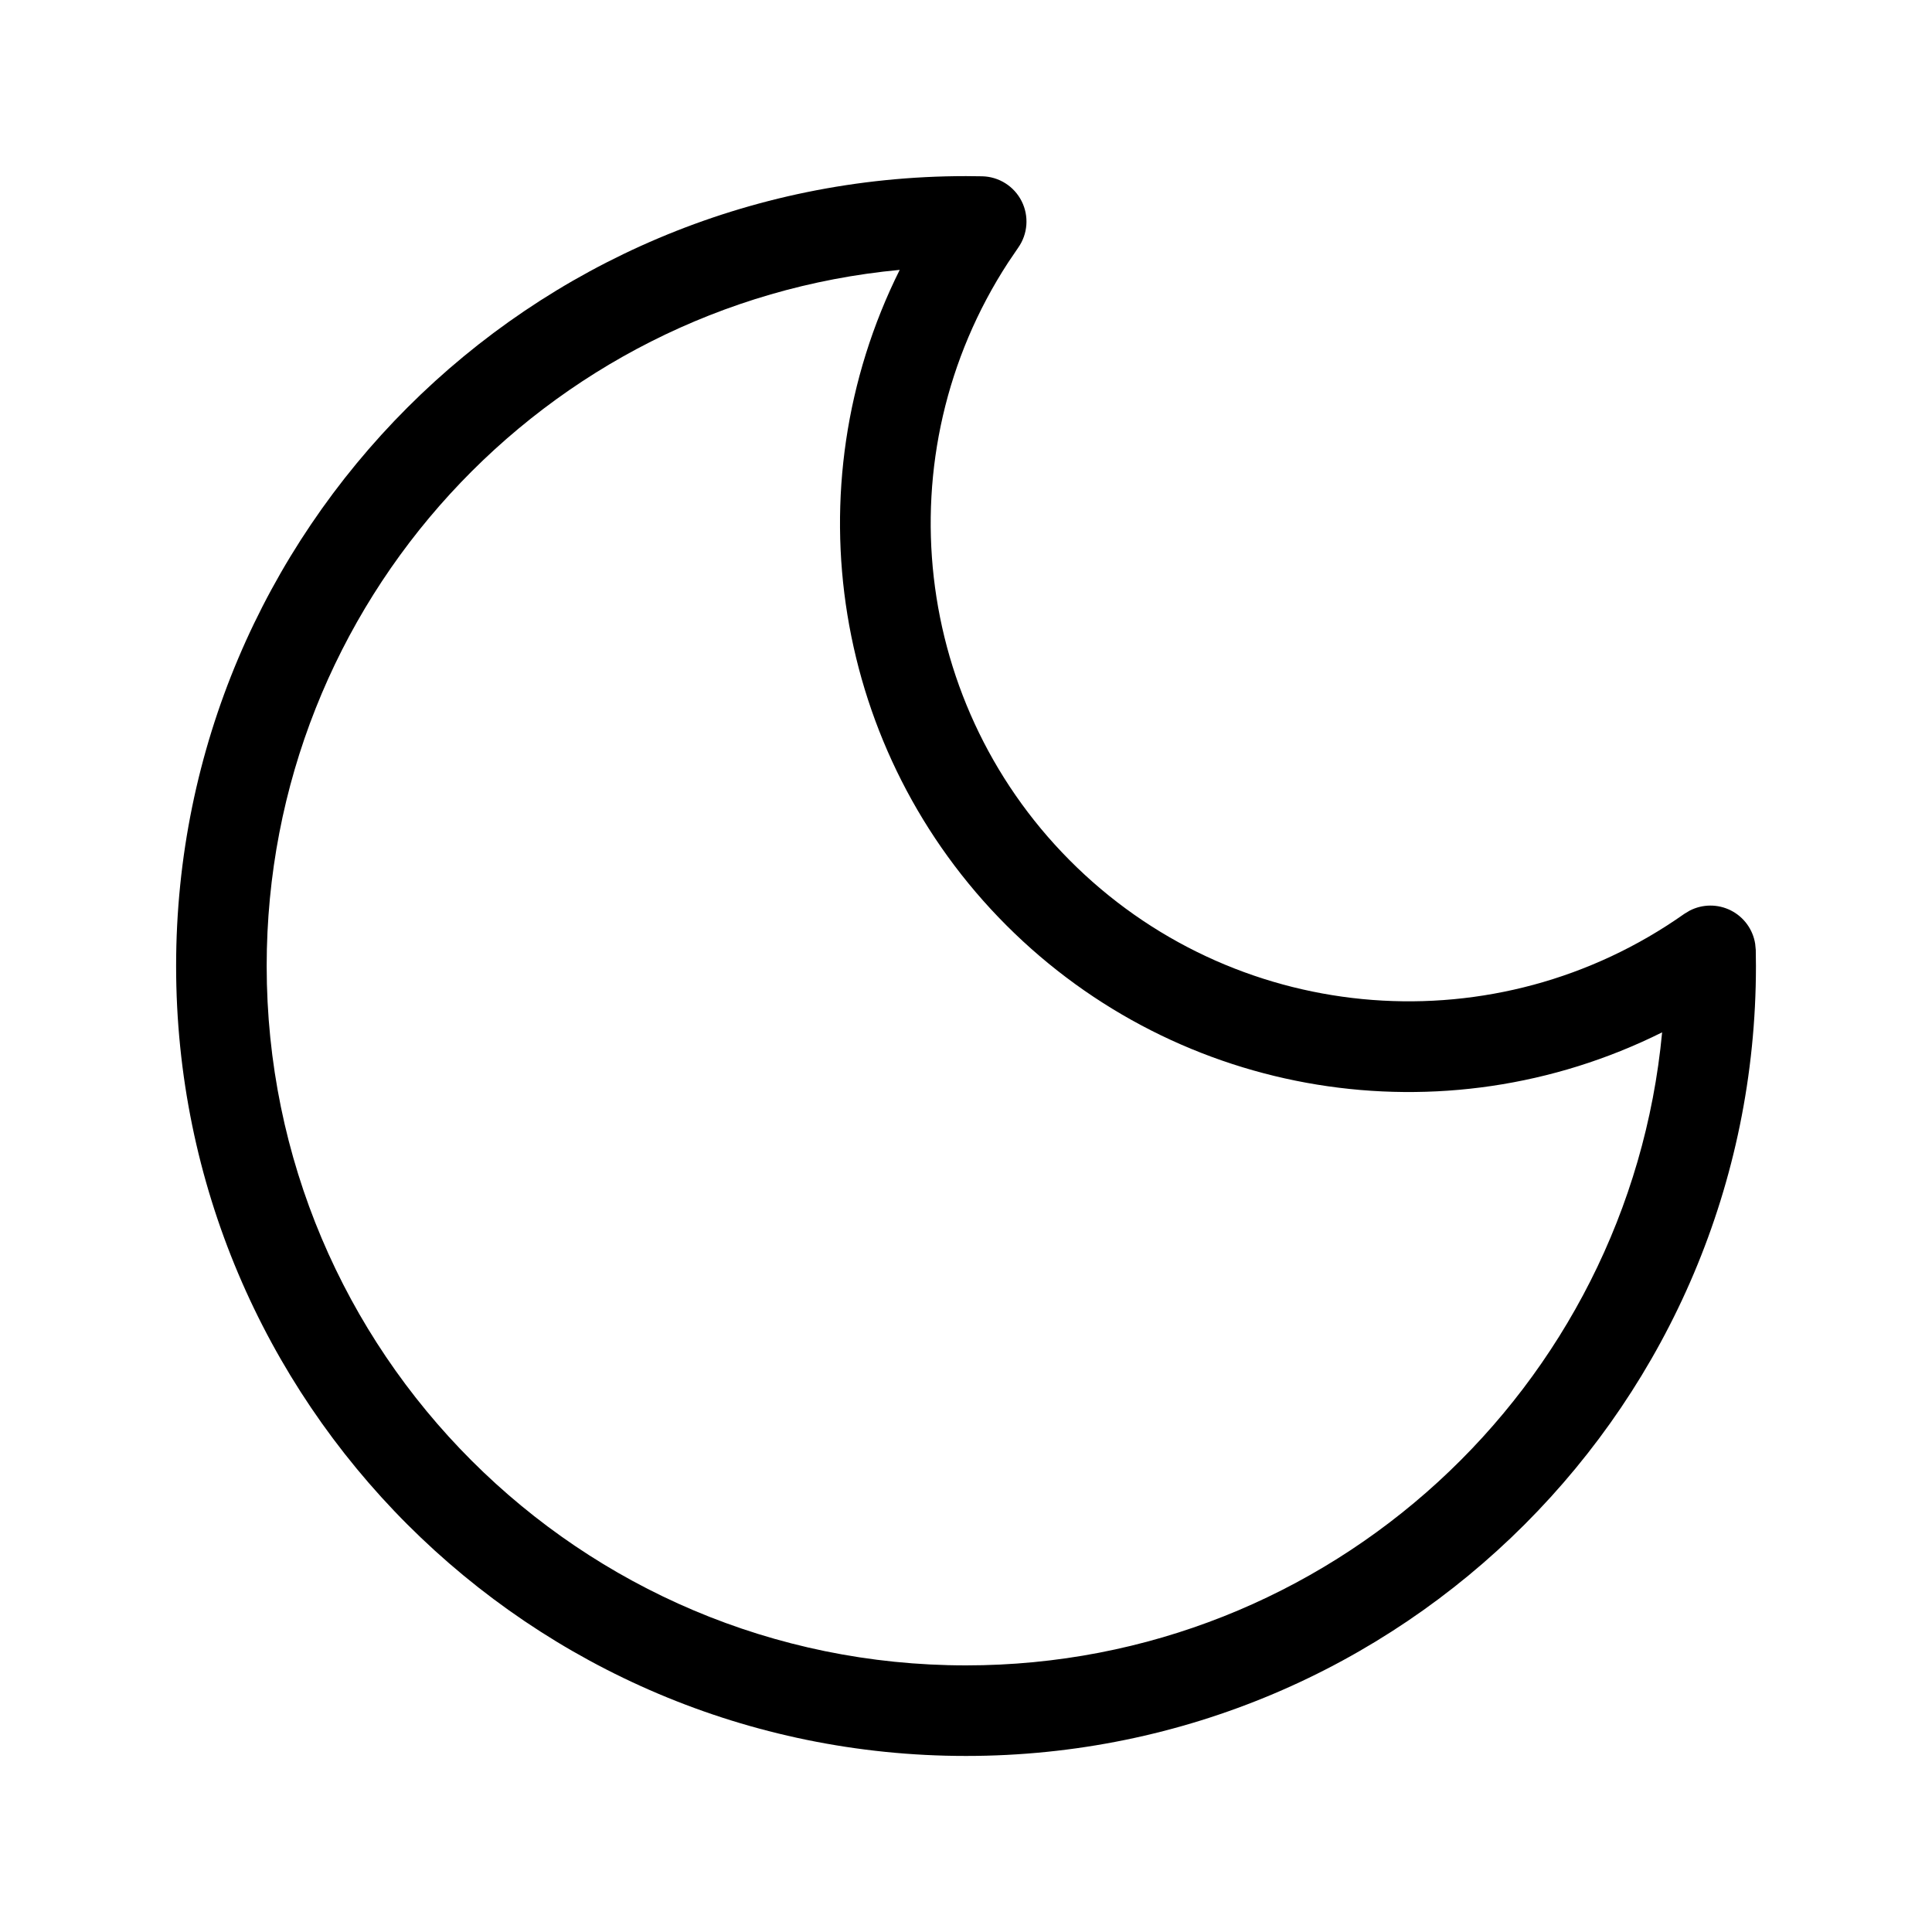
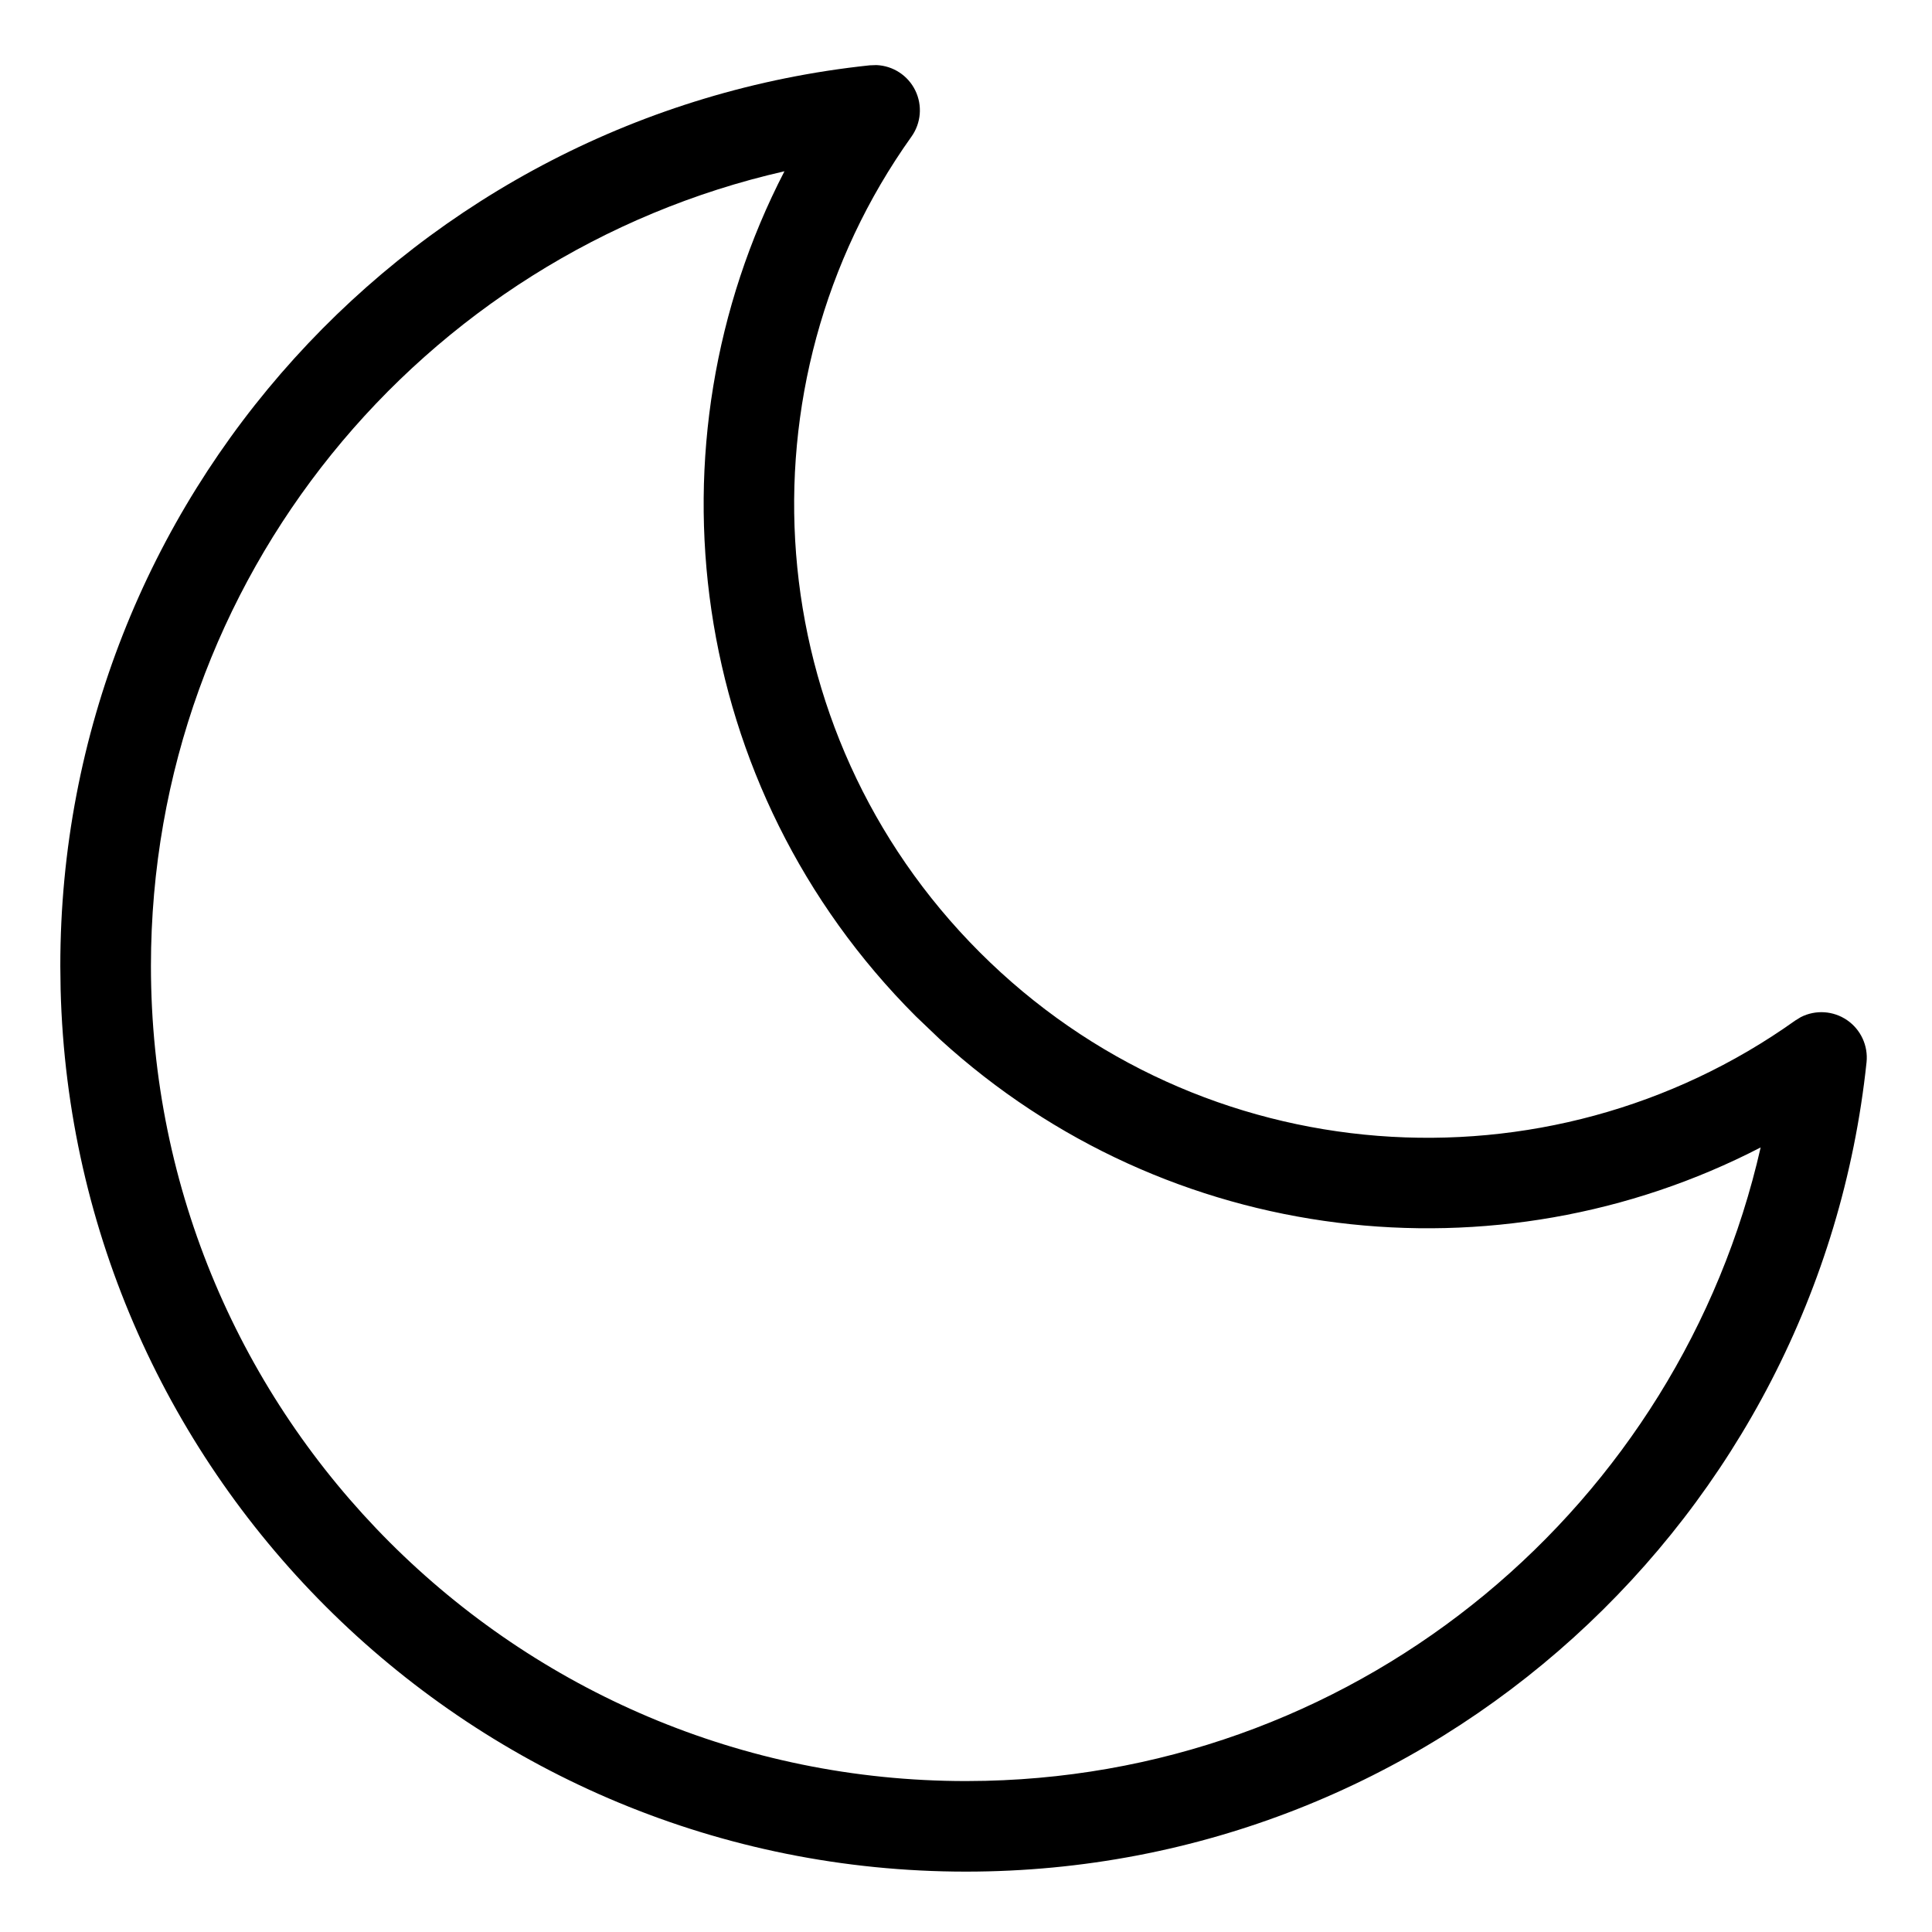
<svg xmlns="http://www.w3.org/2000/svg" width="32" height="32" fill="none" data-fui-icon="true" viewBox="0 0 32 32">
-   <path fill="currentColor" d="M16.268 2.92a.75.75 0 0 1 .596 1.183l-.166.245a7.917 7.917 0 0 0 11.2 10.788l.088-.053a.75.75 0 0 1 1.085.548l.01.102.003.267c0 7.225-5.859 13.084-13.084 13.084S2.917 23.225 2.917 16 8.775 2.917 16 2.917q.134 0 .268.003m-1.366 1.55C9.02 5.023 4.417 9.973 4.417 16c0 6.397 5.186 11.584 11.583 11.584 6.026 0 10.976-4.604 11.53-10.485A9.417 9.417 0 0 1 14.902 4.47" />
+   <path fill="currentColor" d="M14.516 1.078a.75.75 0 0 1 .58 1.186c-2.924 4.1-2.547 9.829 1.131 13.508s9.408 4.054 13.508 1.131l.093-.057a.752.752 0 0 1 1.088.747C30.12 25.128 23.747 30.999 16.001 31 7.846 31 1.209 24.491 1.004 16.386l-.005-.387c0-7.746 5.871-14.12 13.406-14.917zm-1.524 1.759C6.984 4.204 2.5 9.577 2.5 15.999c0 7.456 6.046 13.501 13.502 13.501l.325-.004c6.278-.149 11.492-4.584 12.835-10.491-4.36 2.256-9.812 1.663-13.593-1.79l-.401-.383c-3.789-3.789-4.512-9.478-2.175-13.995" />
</svg>
